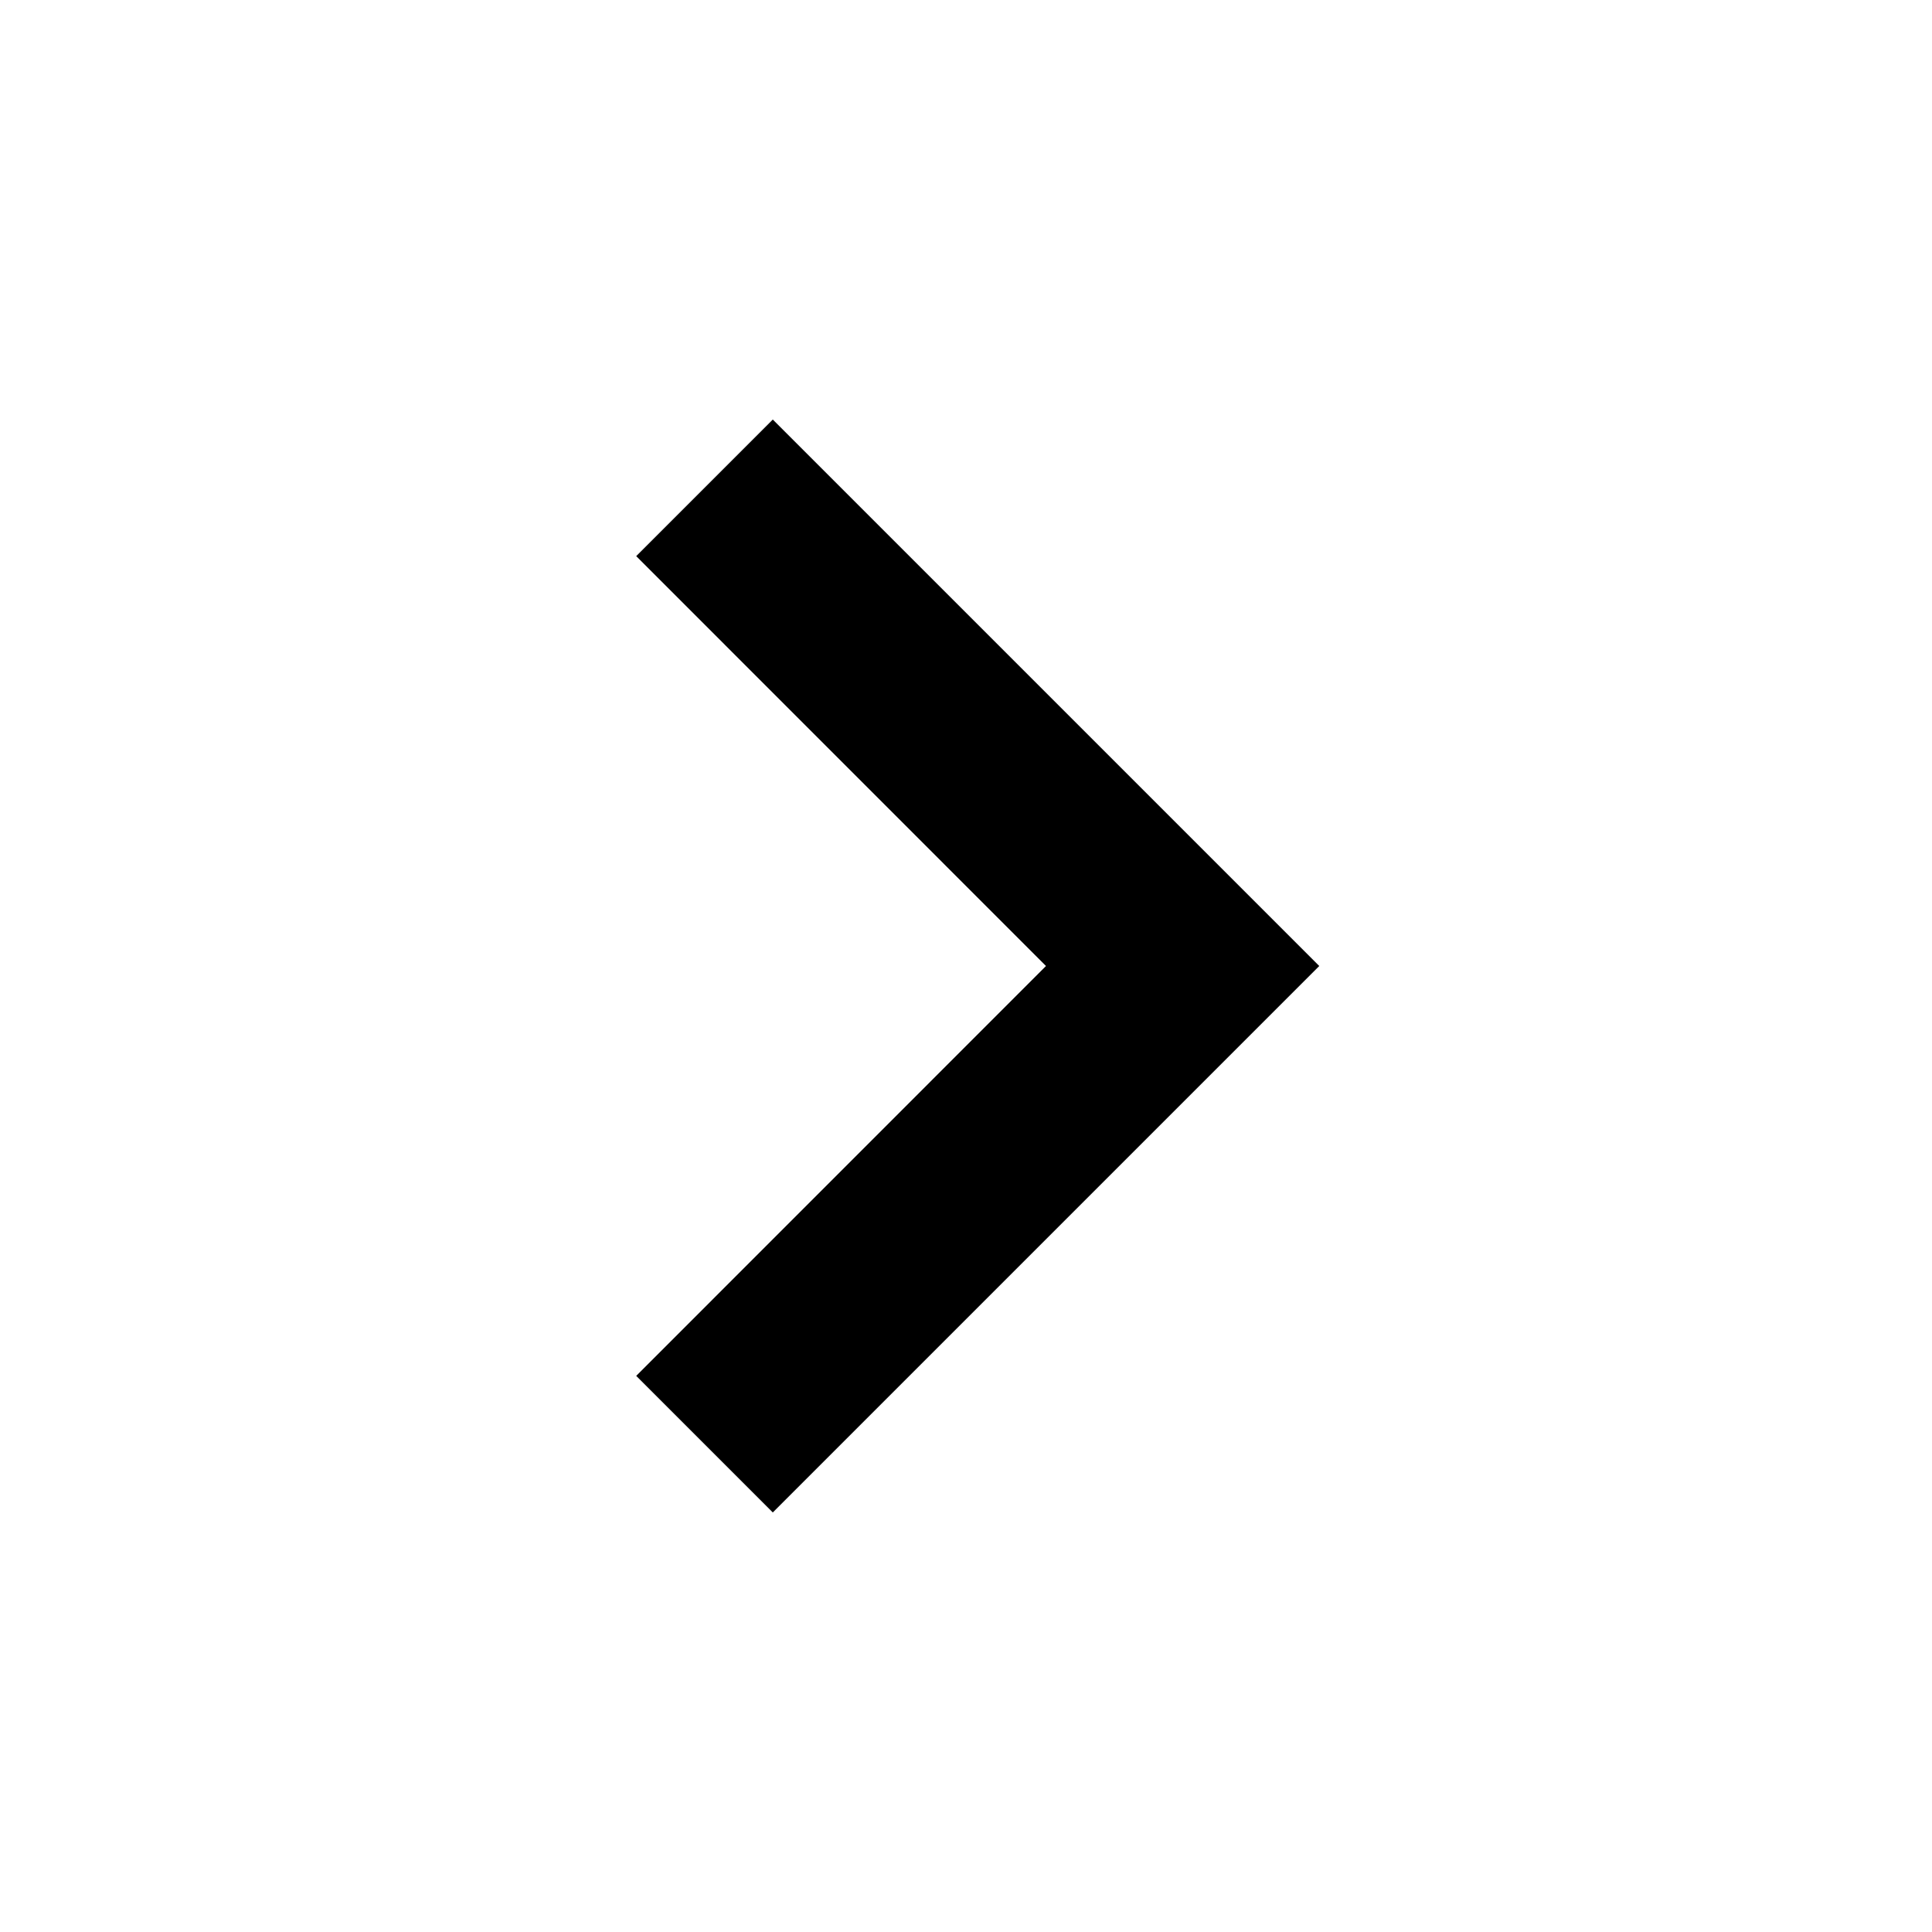
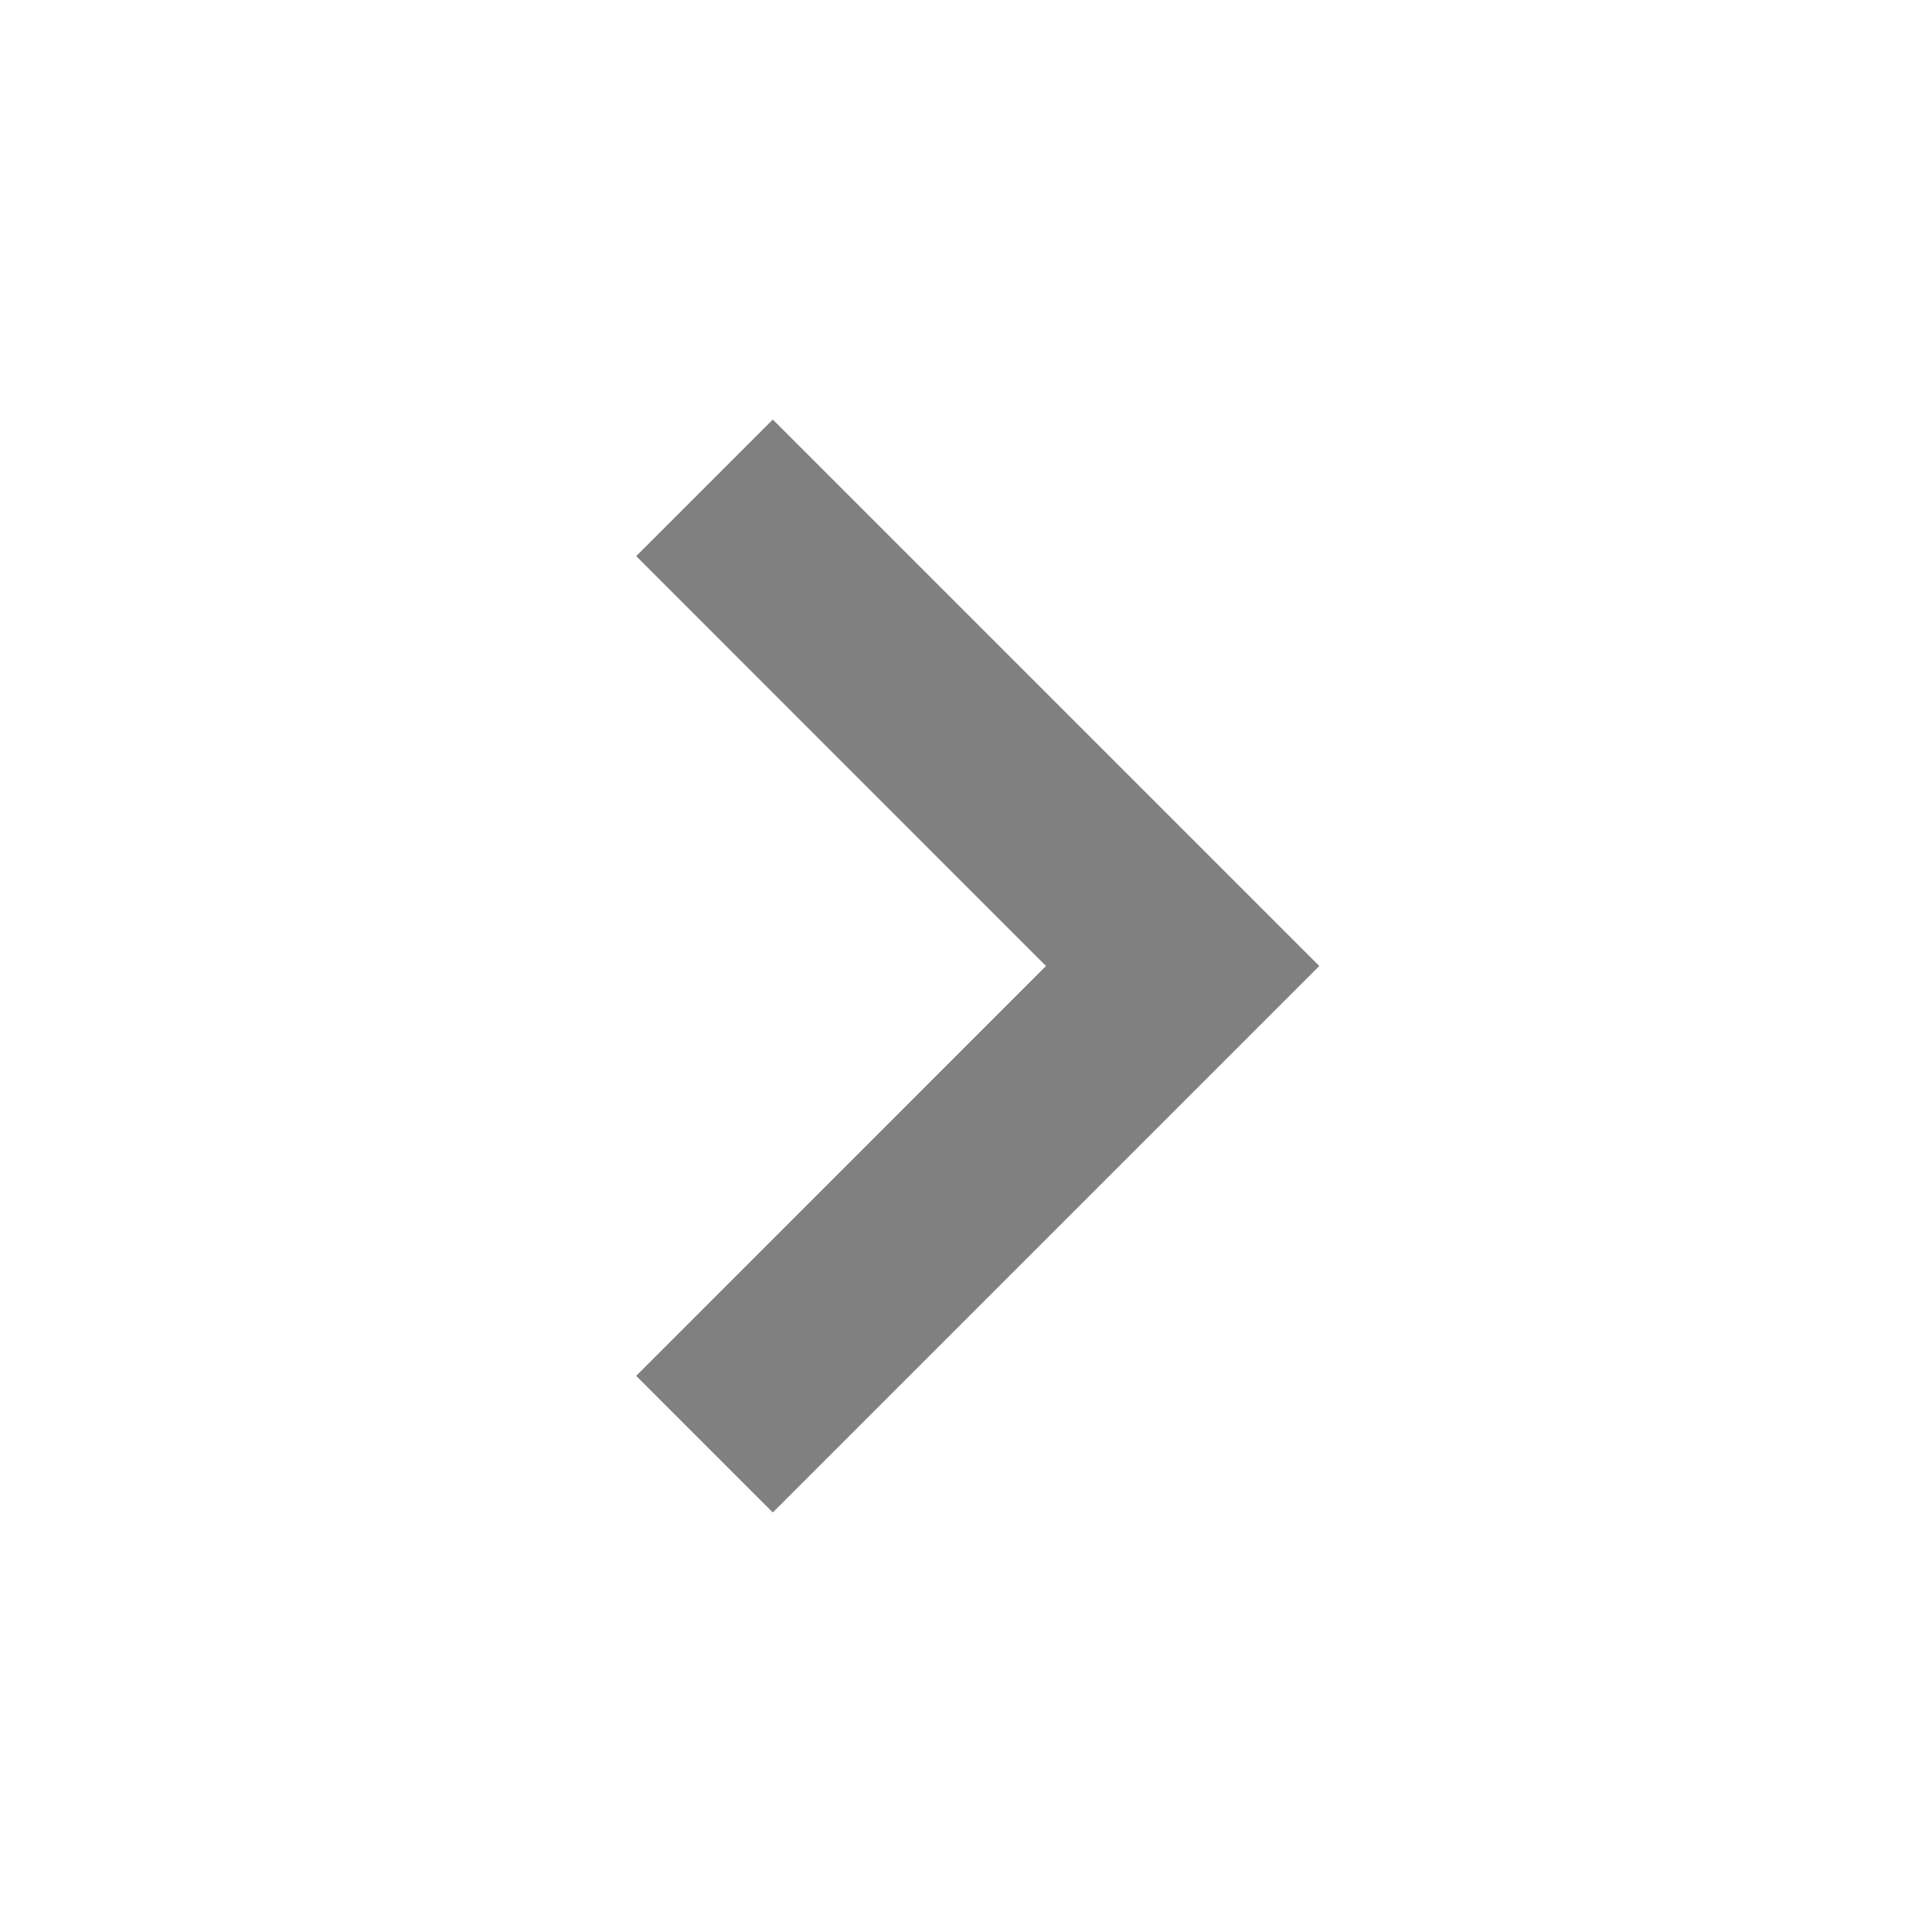
<svg xmlns="http://www.w3.org/2000/svg" width="20" height="20" viewBox="0 0 20 20" fill="none">
-   <path d="M12.95 10.707L13.657 10L8 4.343L6.586 5.757L10.828 10L6.586 14.243L8 15.657L12.95 10.707Z" fill="black" />
+   <path d="M12.95 10.707L13.657 10L8 4.343L6.586 5.757L10.828 10L6.586 14.243L8 15.657L12.95 10.707Z" fill="#808080" />
</svg>
